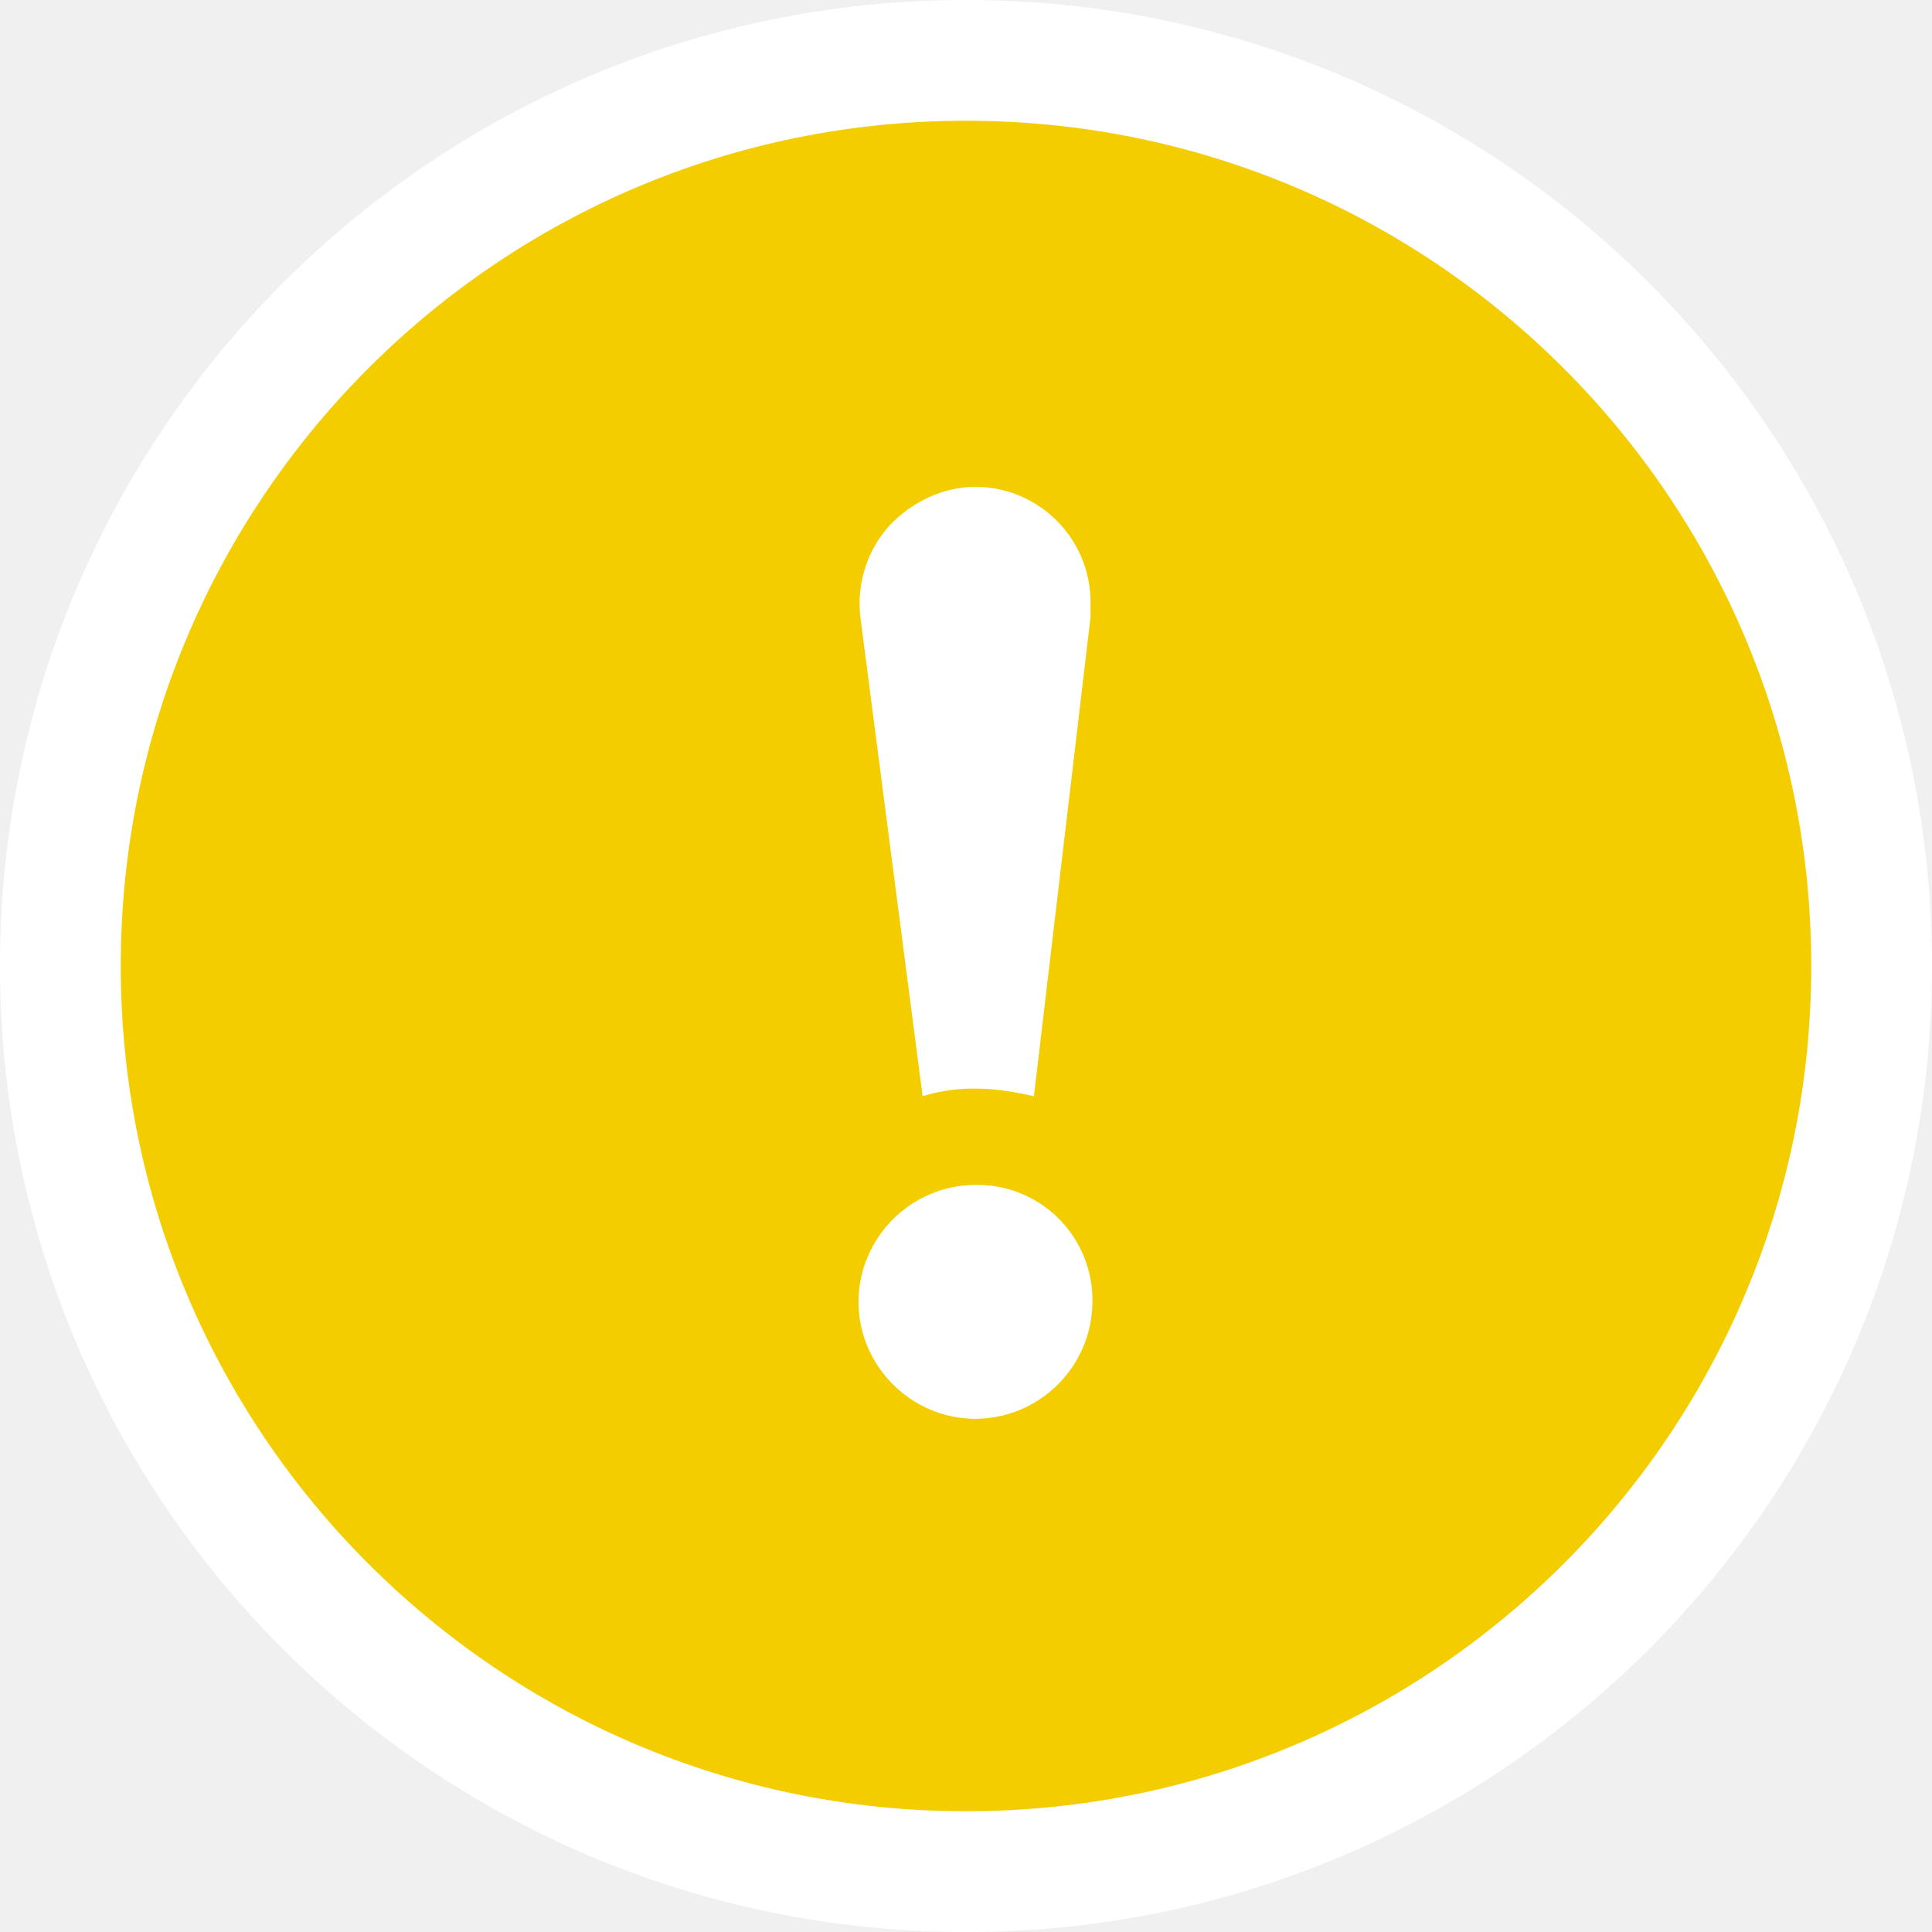
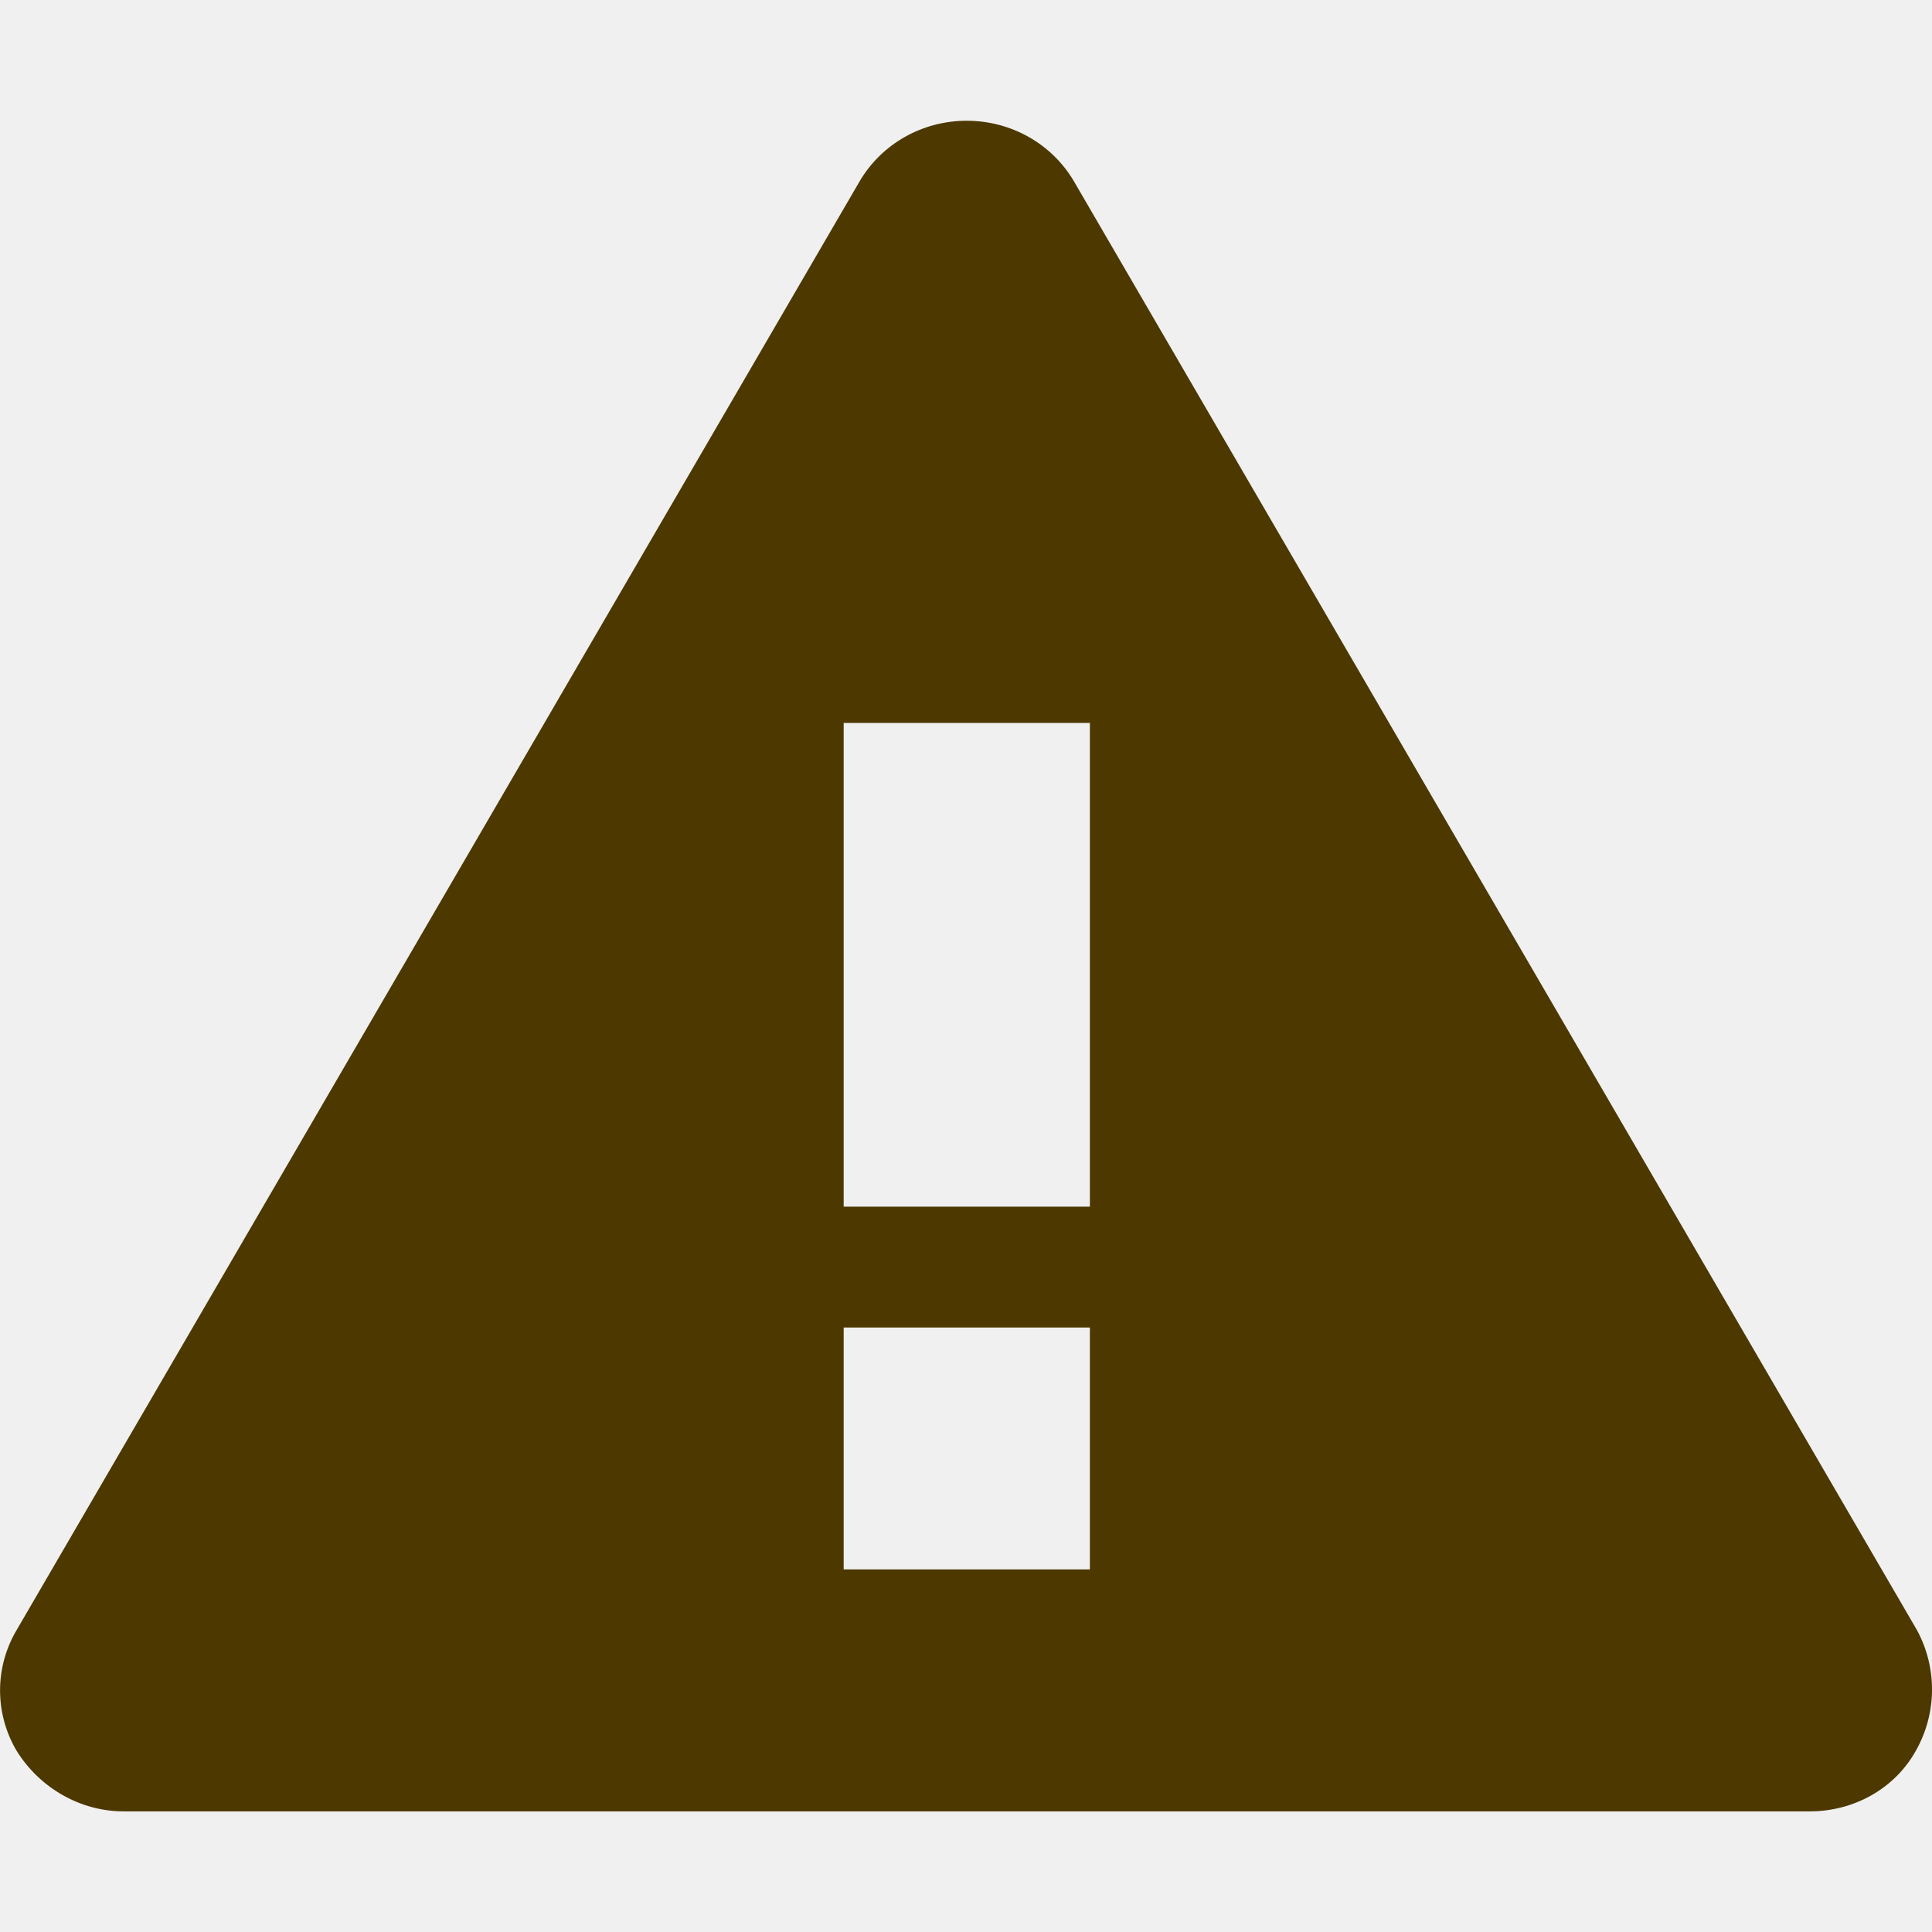
- <svg xmlns="http://www.w3.org/2000/svg" width="25" height="25" viewBox="0 0 32 32">
-   <g transform="translate(1 1)" fill="none">
-     <circle stroke="#FFF" stroke-width="2" fill="#f4cd00" cx="15" cy="15" r="15" />
-     <path d="M14.281 17.156a2.89 2.89 0 0 1 .906-.125c.313 0 .657.063.938.125l.938-7.937v-.25a1.914 1.914 0 0 0-1.907-1.906c-.531 0-1.062.25-1.437.656a1.93 1.93 0 0 0-.469 1.5l1.031 7.937zm.875 1.469a1.947 1.947 0 0 0-1.937 1.938c0 1.062.875 1.937 1.937 1.937a1.947 1.947 0 0 0 1.938-1.938 1.908 1.908 0 0 0-1.938-1.937z" fill="#FFF" />
-   </g>
+ <svg xmlns="http://www.w3.org/2000/svg" viewBox="0 0 16 16">
+   <path fill="#4d3800" fill-rule="evenodd" d="M8.893 1.5c-.183-.31-.52-.5-.887-.5s-.703.19-.886.5L.138 13.499a.98.98 0 0 0 0 1.001c.193.31.53.501.886.501h13.964c.367 0 .704-.19.877-.5a1.03 1.03 0 0 0 .01-1.002L8.893 1.5zm.133 11.497H6.987v-2.003h2.039v2.003zm0-3.004H6.987V5.987h2.039v4.006z" />
</svg>
